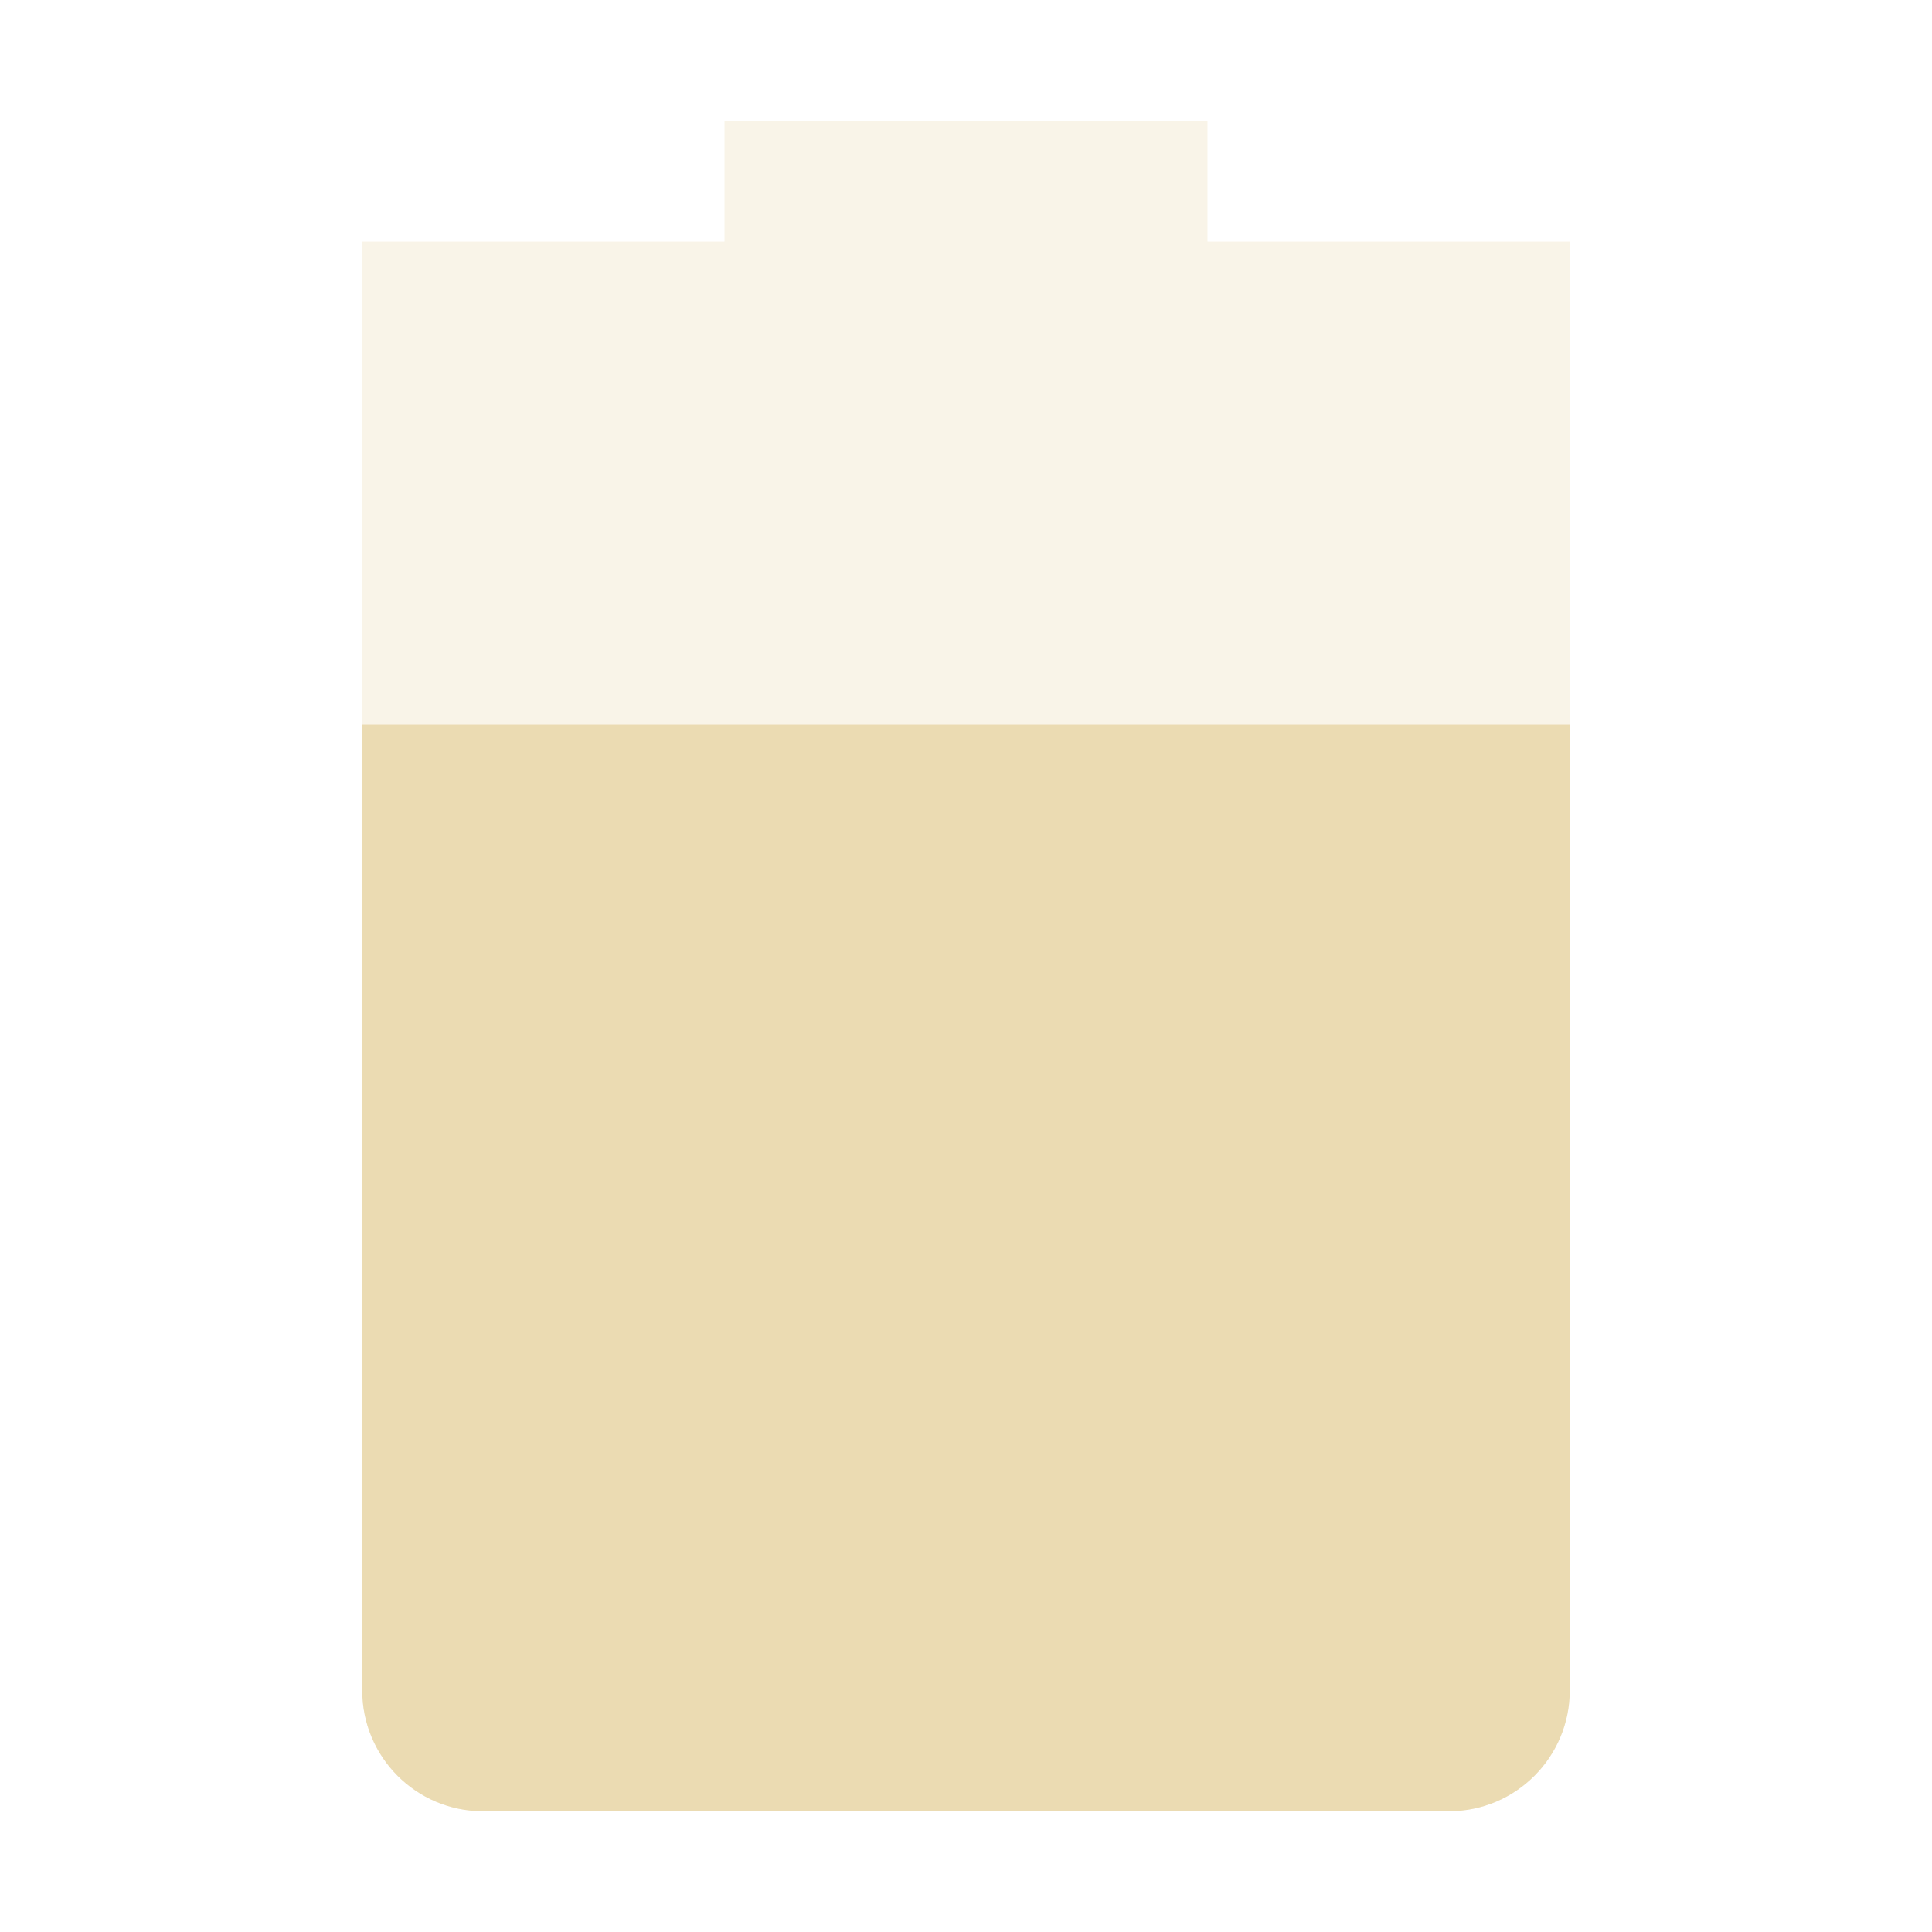
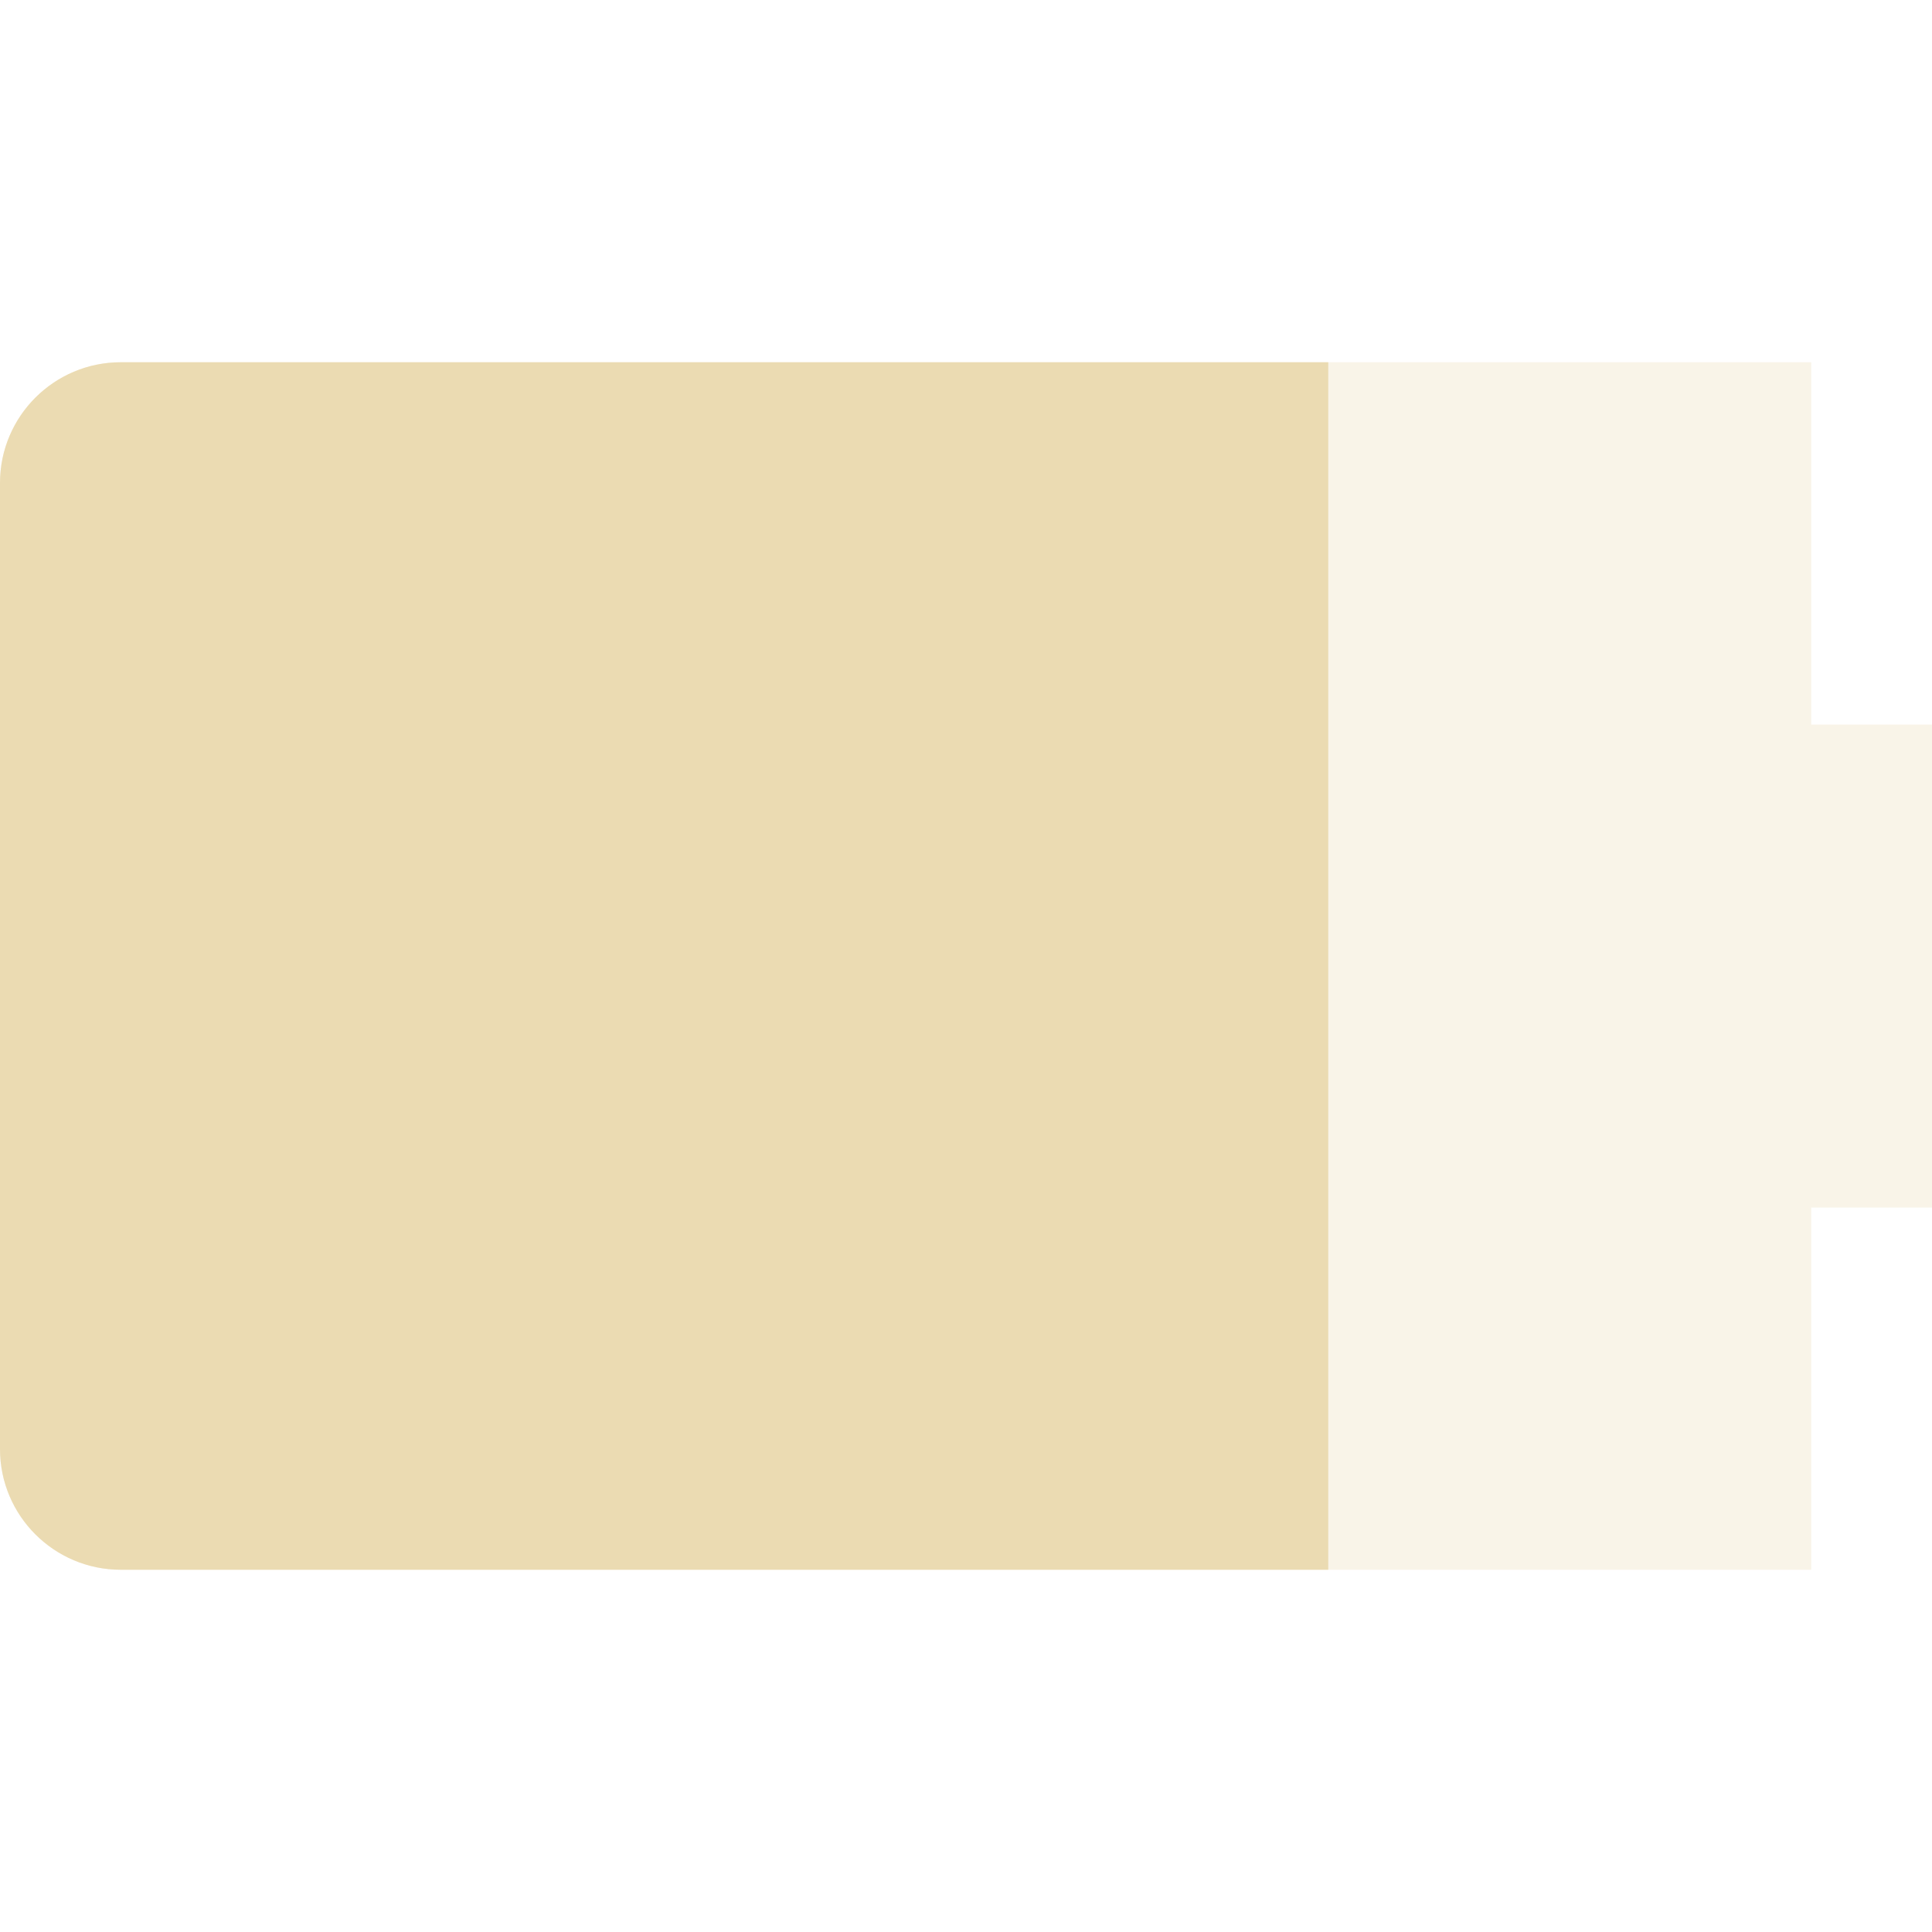
<svg xmlns="http://www.w3.org/2000/svg" width="16" height="16" version="1.1">
  <defs>
    <style id="current-color-scheme" type="text/css">.ColorScheme-Text { color:#ebdbb2; } .ColorScheme-Highlight { color:#458588; } .ColorScheme-NeutralText { color:#fe8019; } .ColorScheme-PositiveText { color:#689d6a; } .ColorScheme-NegativeText { color:#fb4934; }</style>
  </defs>
-   <path class="ColorScheme-Text" d="m6 1v1h-3v12c0 0.55 0.446 1 1 1h8c0.554 0 1-0.45 1-1v-12h-3v-1z" fill="currentColor" opacity=".3" />
-   <path class="ColorScheme-Text" d="m3 6v8c0 0.55 0.446 1 1 1h8c0.554 0 1-0.45 1-1v-8z" fill="currentColor" />
+   <path class="ColorScheme-Text" d="m1 3c-0.55 0-1 0.446-1 1v8c0 0.554 0.45 1 1 1h14v-3h1v-4h-1v-3z" fill="currentColor" opacity=".3" />
+   <path class="ColorScheme-Text" d="m1 3c-0.55 0-1 0.446-1 1v8c0 0.554 0.45 1 1 1h10v-10z" fill="currentColor" />
</svg>
